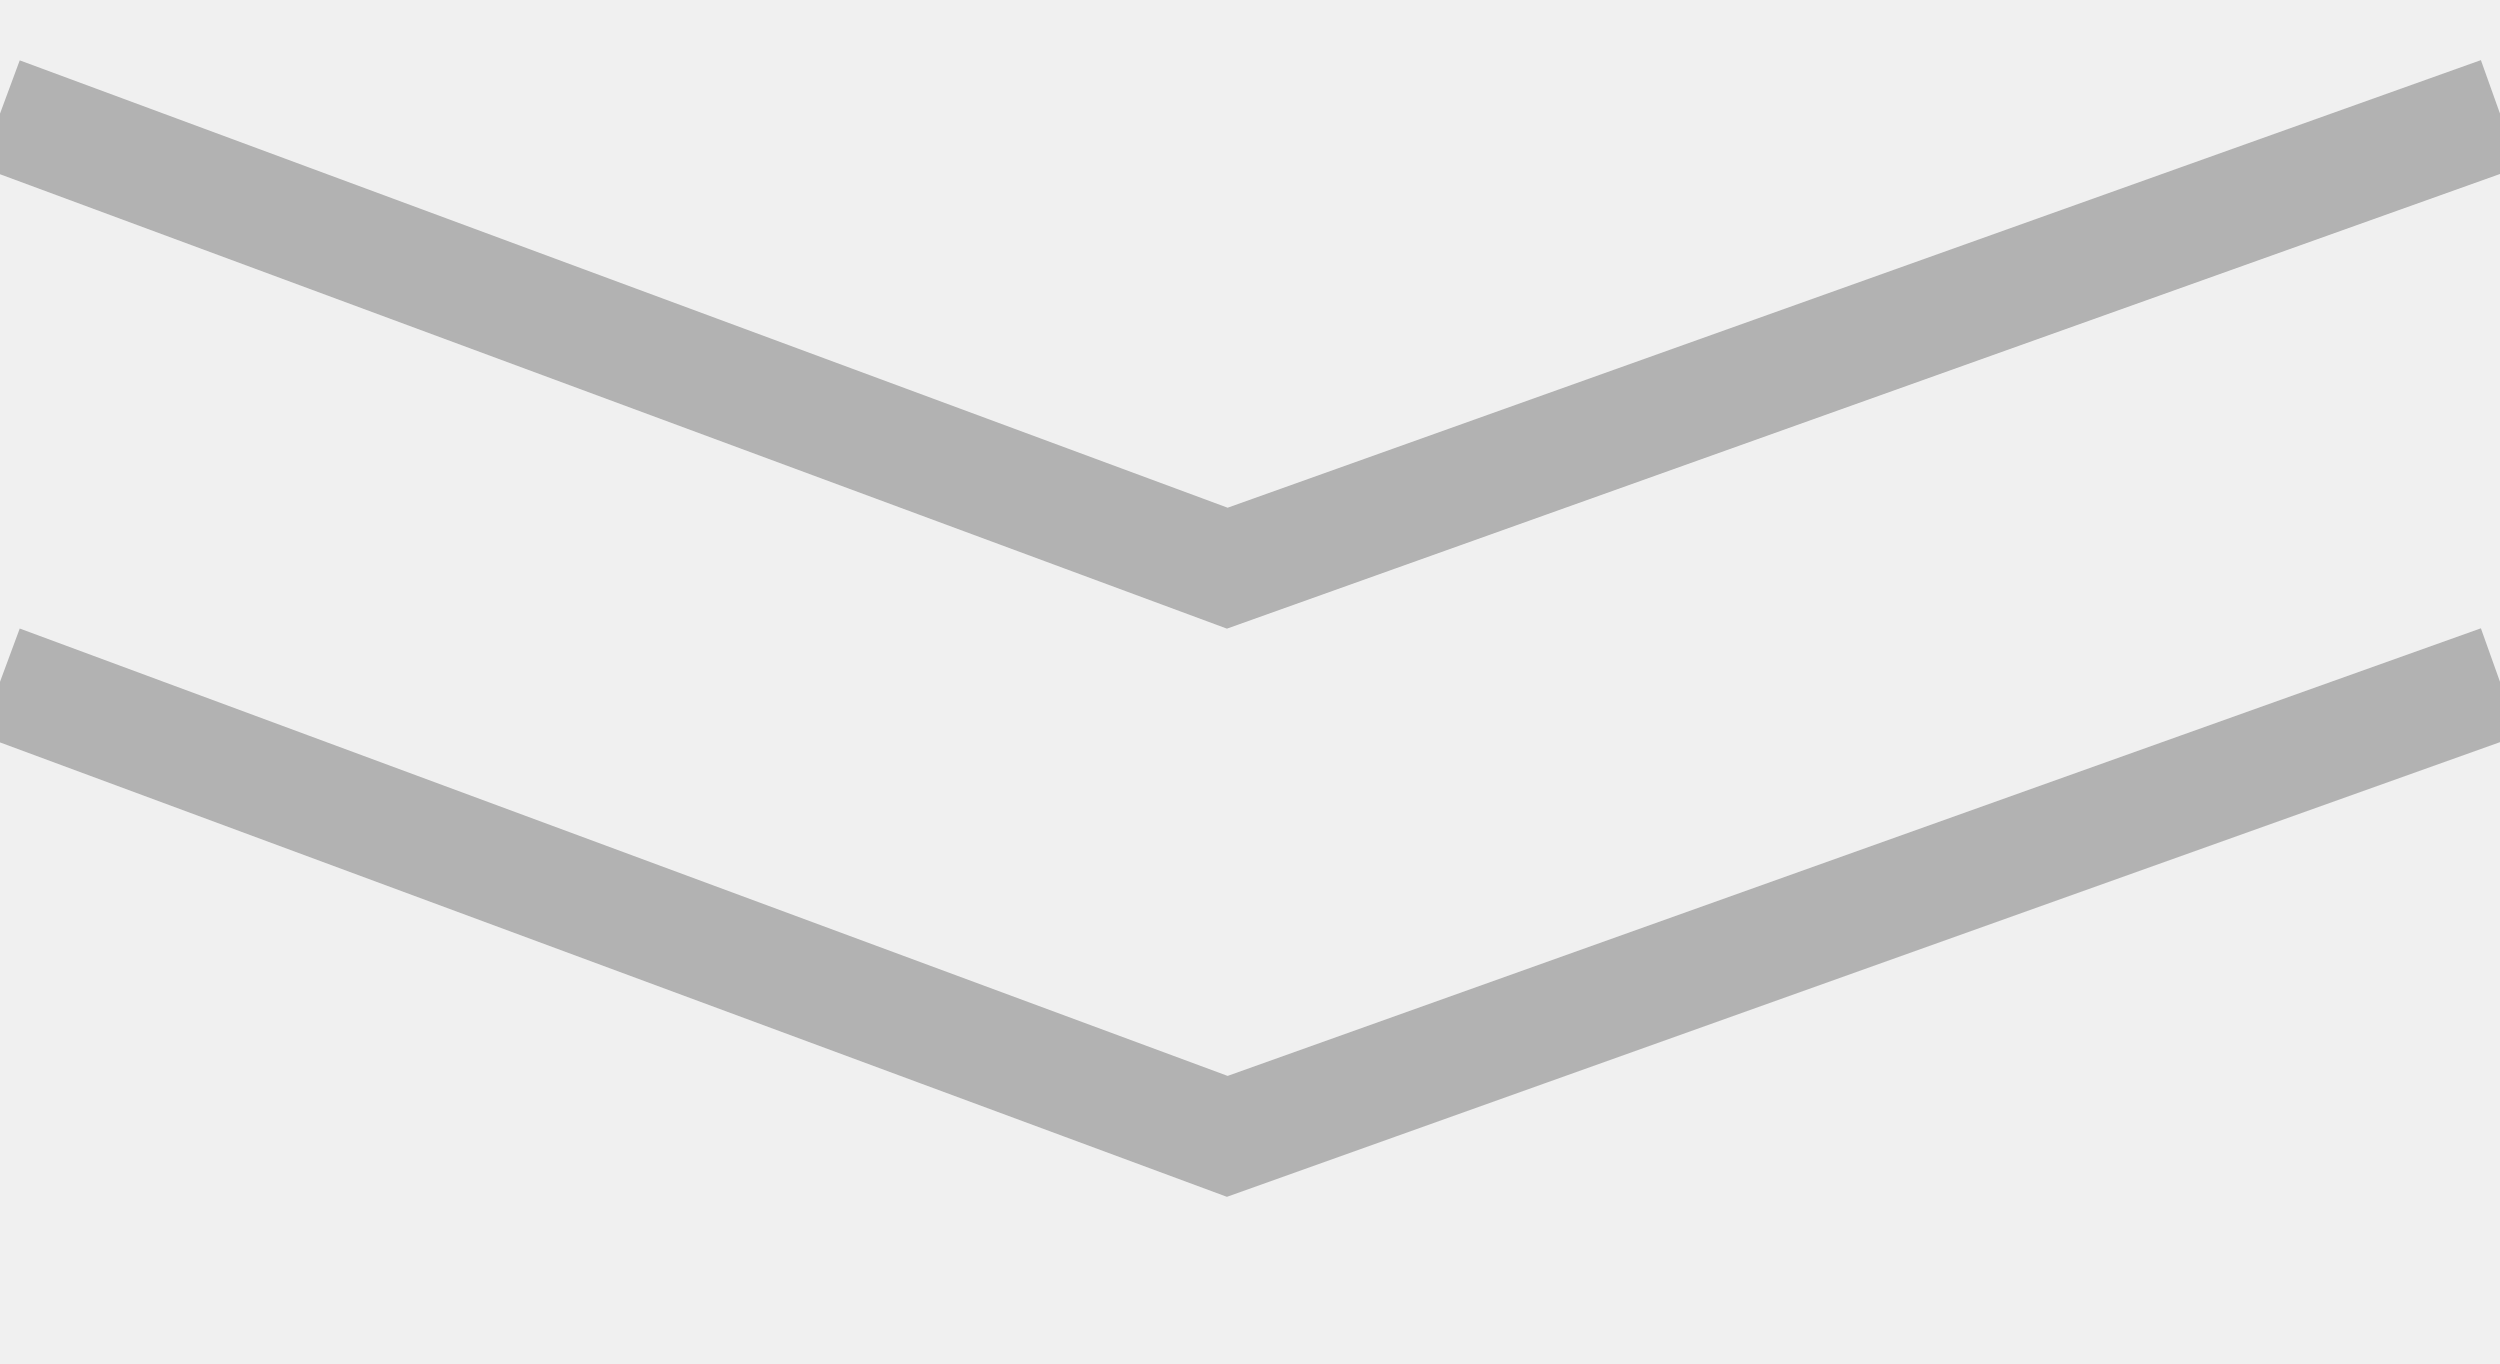
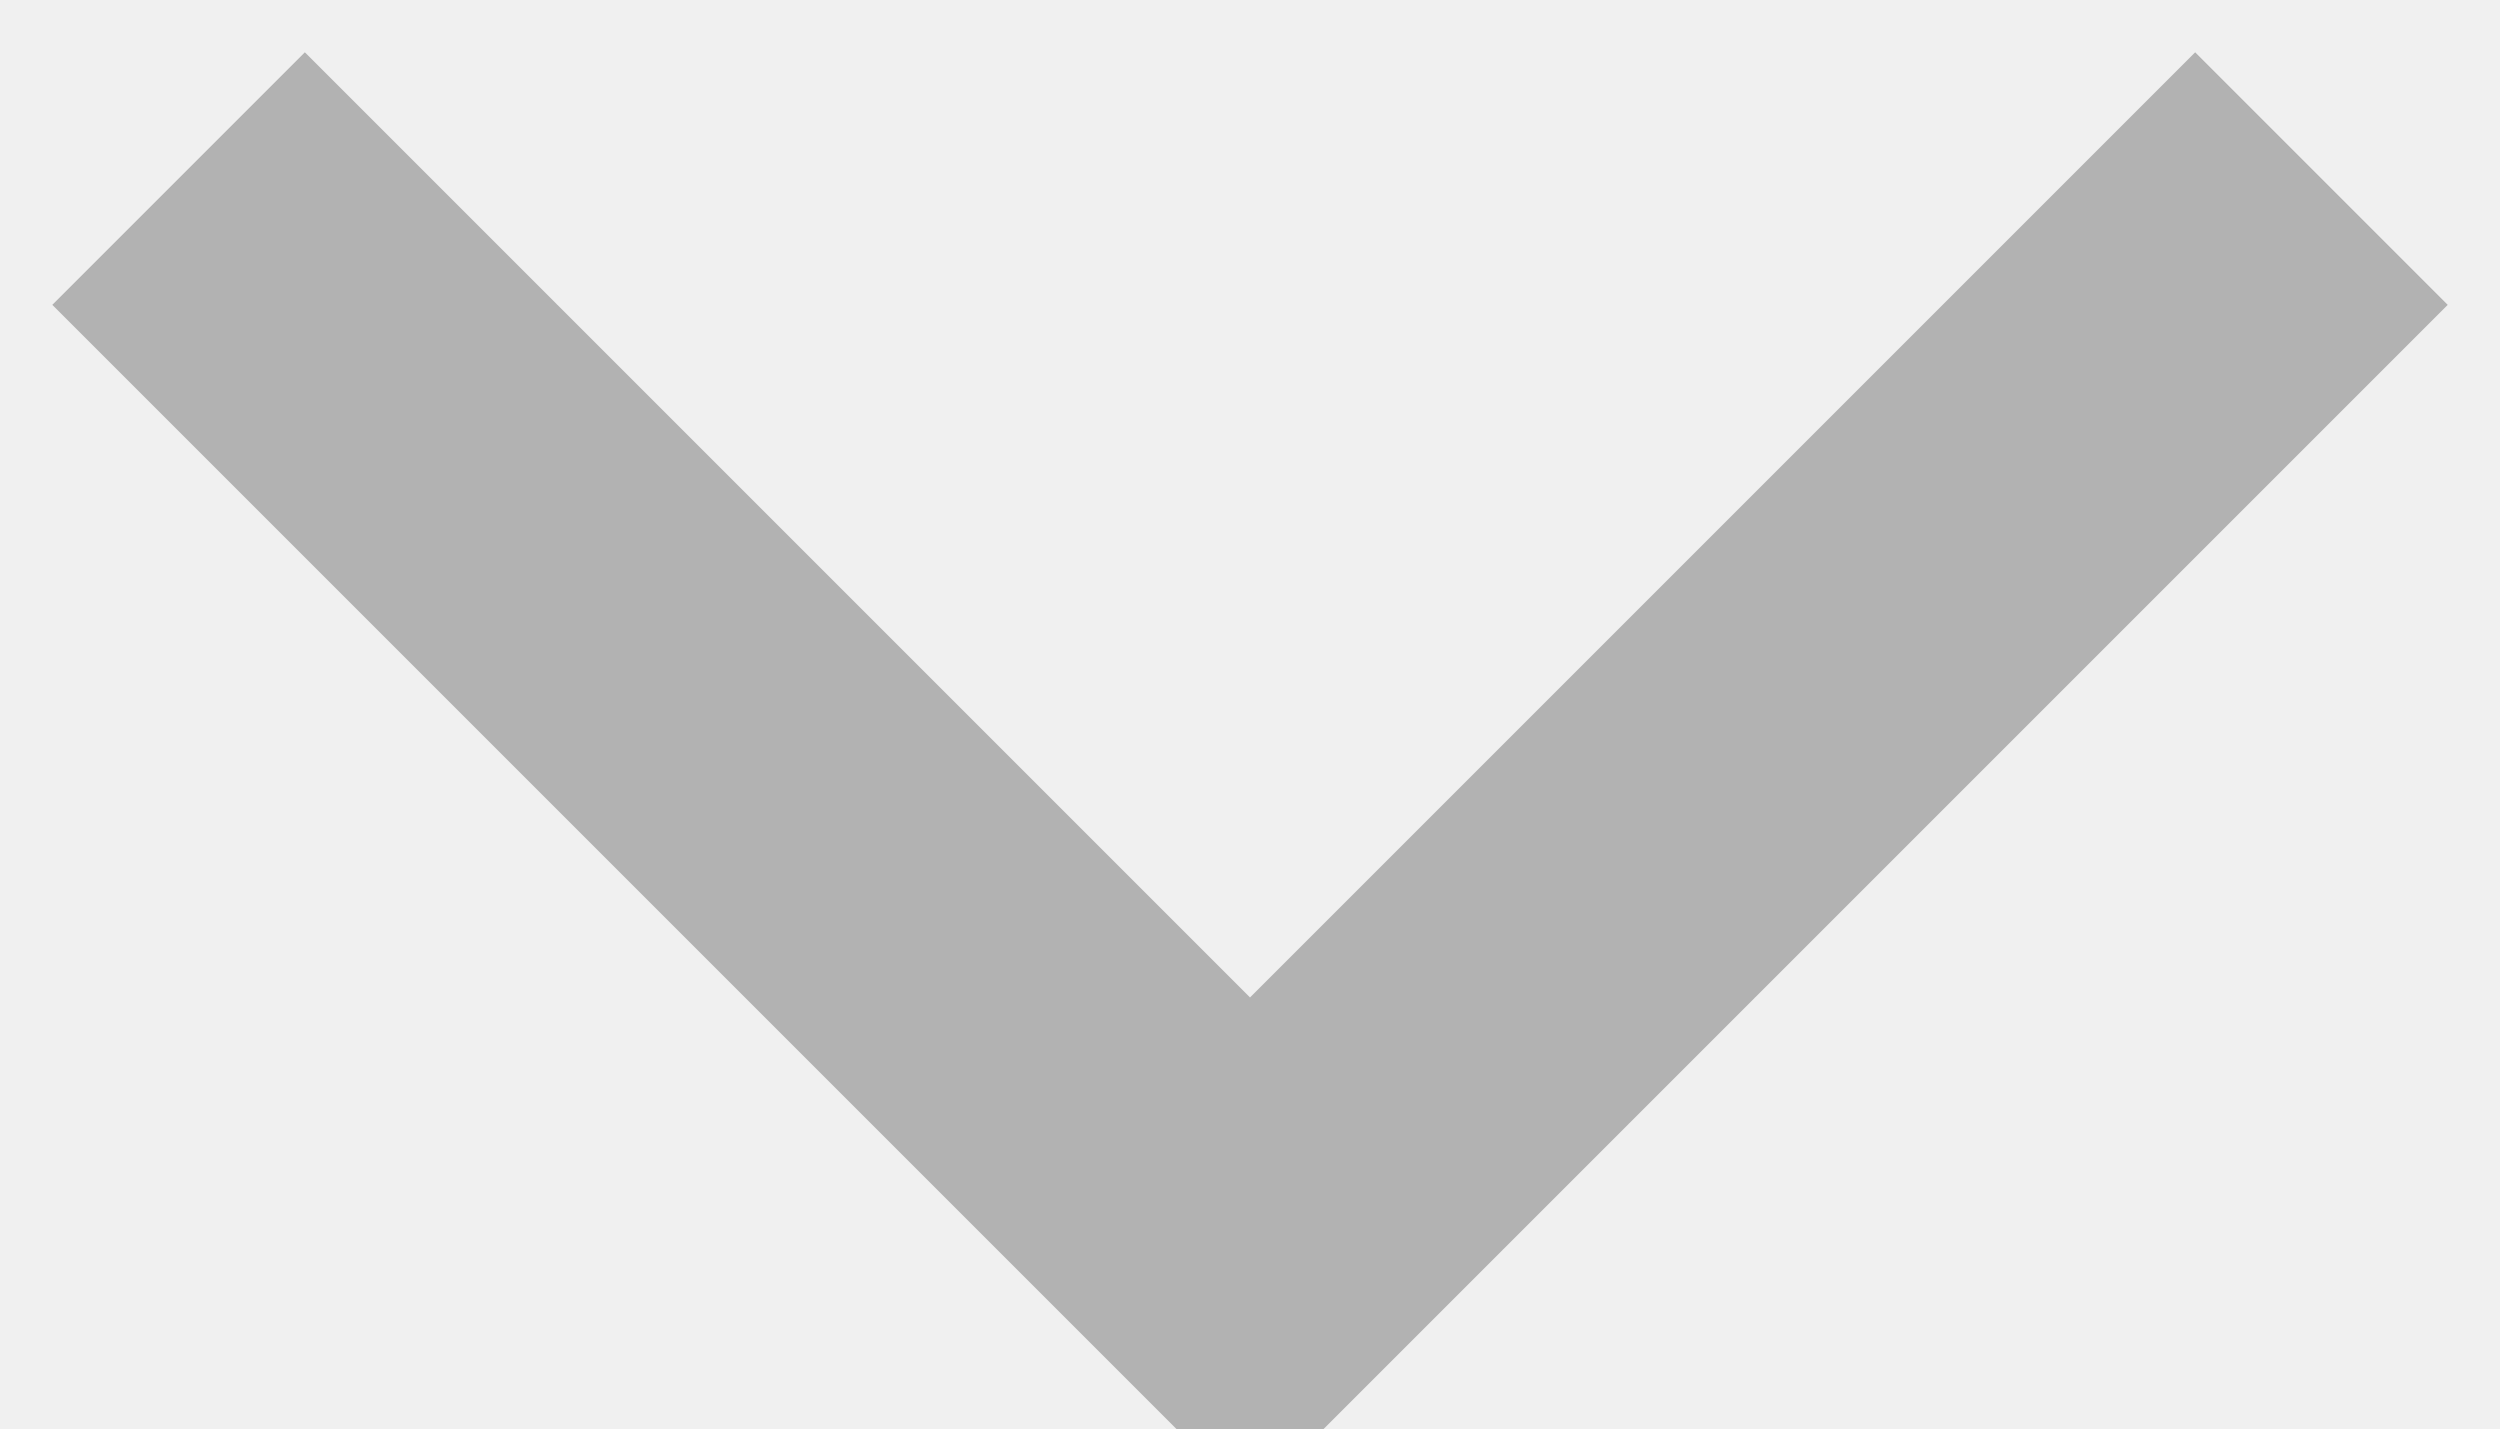
- <svg xmlns="http://www.w3.org/2000/svg" version="1.1" id="Layer_1" x="0px" y="0px" width="22px" height="12px" viewBox="0 0 22 12" style="enable-background:new 0 0 22 12;" xml:space="preserve">
-   <style type="text/css">
- 	.st0{fill:#FFFFFF;}
- 	.st1{fill:none;stroke:#FFFFFF;stroke-miterlimit:10;}
- 	.st2{fill:#BA8B2D;}
- 	.st3{fill:#263C83;}
- 	.st4{fill:#2B2F36;}
- 	.st5{fill:#9E8644;}
- 	.st6{fill:#A29165;}
- 	.st7{fill:#A48C4C;}
- 	.st8{fill:#FFFFFA;}
- 	.st9{fill:#A28C51;}
- 	.st10{fill:#A48C49;}
- 	.st11{fill:#FFFFFD;}
- 	.st12{fill:#25397A;}
- 	.st13{fill:#374041;}
- 	.st14{fill:#424740;}
- 	.st15{fill:#E1C177;}
- 	.st16{fill:#A48C4D;}
- 	.st17{fill:#323C41;}
- 	.st18{fill:#2B3B48;}
- 	.st19{fill:#B98A2D;}
- 	.st20{fill:#2A3843;}
- 	.st21{fill:#1D2F44;}
- 	.st22{fill:#B29349;}
- 	.st23{fill:#524E35;}
- 	.st24{fill:#596EB2;}
- 	.st25{fill:#586EB2;}
- 	.st26{fill:#D3D3D6;}
- 	.st27{fill:#596DB3;}
- 	.st28{fill:#D2D3D9;}
- 	.st29{fill:#CED4E0;}
- 	.st30{fill:#B5C7E7;}
- 	.st31{fill:#D3D3D7;}
- 	.st32{fill:#5A6DB3;}
- 	.st33{fill:#E81E25;}
- 	.st34{fill:#536EB5;}
- 	.st35{fill:#5A6EAF;}
- 	.st36{fill:#D7D3D5;}
- 	.st37{fill:#FCF7FA;}
- 	.st38{fill:#FCF8FB;}
- 	.st39{fill:#C6363B;}
- 	.st40{fill:#C63136;}
- 	.st41{fill:#576DB4;}
- 	.st42{fill:#D2D3D8;}
- 	.st43{fill:#D2D3D7;}
- 	.st44{fill:#ED1C24;}
- 	.st45{fill:#E21F26;}
- 	.st46{fill:#DB1F26;}
- 	.st47{fill:#D3D3D8;}
- 	.st48{fill:#E01F26;}
- 	.st49{fill:#E11F26;}
- 	.st50{fill:#E91D25;}
- 	.st51{fill:#E31E26;}
- 	.st52{fill:#E71E25;}
- 	.st53{fill:#566DB4;}
- 	.st54{fill:#D1D3D8;}
- 	.st55{fill:#BC7D80;}
- 	.st56{fill:#C86D70;}
- 	.st57{fill:#C3363A;}
- 	.st58{fill:#566EB0;}
- 	.st59{fill:#CE3438;}
- 	.st60{fill:#CC2A30;}
- 	.st61{fill:#CA2127;}
- 	.st62{fill:#CED4DF;}
- 	.st63{fill:#5A6DB2;}
- 	.st64{fill:#6C81B9;}
- 	.st65{fill:#FEF3F8;}
- 	.st66{fill:#FEF2F4;}
- 	.st67{fill:#263A7D;}
- 	.st68{fill:#D0D4DE;}
- 	.st69{fill:#D2D3D6;}
- 	.st70{fill:#586DB4;}
- 	.st71{fill:#C8CDE1;}
- 	.st72{fill:#586EB0;}
- 	.st73{fill:#338956;}
- 	.st74{fill:#5B72AE;}
- 	.st75{fill:#2A3A46;}
- 	.st76{fill:#FFFEF8;}
- 	.st77{fill:#A69A77;}
- 	.st78{fill:#323B38;}
- 	.st79{fill:#1B3461;}
- 	.st80{fill:#9B916E;}
- 	.st81{fill:#3B4342;}
- 	.st82{fill:#FFFEF5;}
- 	.st83{fill:#FFFEF6;}
- 	.st84{fill:#263B7F;}
- 	.st85{fill:#28334A;}
- 	.st86{fill:#2F3C42;}
- 	.st87{fill:#FFFEF7;}
- 	.st88{fill:#FFFEF4;}
- 	.st89{fill:#253876;}
- 	.st90{fill:#374654;}
- 	.st91{fill:#253C58;}
- 	.st92{fill:#2A3E55;}
- 	.st93{fill:#C2B388;}
- 	.st94{fill:#3E4B53;}
- 	.st95{fill:#FFFFF9;}
- 	.st96{fill:#293E58;}
- 	.st97{fill:#A0936B;}
- 	.st98{fill:#363A31;}
- 	.st99{fill:#AB945B;}
- 	.st100{fill:#464B45;}
- 	.st101{fill:#3B4544;}
- 	.st102{fill:#2D3F56;}
- 	.st103{fill:#2F3D49;}
- 	.st104{fill:#B0A789;}
- 	.st105{fill-rule:evenodd;clip-rule:evenodd;fill:#252C6A;}
- 	.st106{fill-rule:evenodd;clip-rule:evenodd;fill:#FFFFFF;}
- 	.st107{opacity:0.3;}
- 	.st108{fill:none;stroke:#FFFFFF;stroke-width:7;stroke-miterlimit:10;}
- 	.st109{fill:none;stroke:#FFFFFF;stroke-width:8;stroke-miterlimit:10;}
- 	.st110{opacity:0.89;}
- 	.st111{display:none;opacity:0.1;fill:#010101;}
- 	.st112{fill:#EDAC68;}
- 	.st113{fill:#FDC892;}
- 	.st114{clip-path:url(#SVGID_2_);}
- 	.st115{fill:#2E292A;}
- 	.st116{fill:#262125;}
- 	.st117{fill:#312C2F;}
- 	.st118{clip-path:url(#SVGID_4_);}
- 	.st119{fill:#0F303F;}
- 	.st120{fill:#2D5972;}
- 	.st121{fill:none;}
- 	.st122{opacity:0.5;fill:#B6B7B7;}
- 	.st123{fill:none;stroke:#F0F0F0;stroke-width:1.023;stroke-miterlimit:10;}
- 	.st124{fill:#F0F0F0;}
- 	.st125{fill:none;stroke:#F0F0F0;stroke-width:2.011;stroke-miterlimit:10;}
- 	.st126{fill:none;stroke:#F0F0F0;stroke-miterlimit:10;}
- 	.st127{fill:#F0F0F0;stroke:#F0F0F0;stroke-width:0.5;stroke-miterlimit:10;}
- 	.st128{opacity:0.77;}
- 	.st129{fill:none;stroke:#FFFFFF;stroke-width:4;stroke-linecap:round;stroke-linejoin:round;stroke-miterlimit:10;}
- 	.st130{fill:none;stroke:#FFFFFF;stroke-width:3.5;stroke-miterlimit:10;}
- 	.st131{fill:none;stroke:#FFFFFF;stroke-width:4;stroke-miterlimit:10;}
- 	.st132{fill:none;stroke:#737373;stroke-width:2;stroke-linecap:round;stroke-linejoin:round;stroke-miterlimit:10;}
- 	.st133{fill:#4655A5;}
- 	.st134{fill:none;stroke:#C8E5C9;stroke-width:7.782;stroke-linecap:round;stroke-linejoin:round;stroke-miterlimit:10;}
- 	.st135{fill:#4DAF4F;}
- 	.st136{opacity:0.5;fill:none;stroke:#737373;stroke-miterlimit:10;}
- 	.st137{fill:#3C5A99;}
- 	.st138{fill:#439CD6;}
- 	.st139{fill:#E3E4E5;}
- 	.st140{fill:#F7F9F9;}
- 	.st141{fill:#EFEFEF;}
- 	.st142{fill:#223228;}
- </style>
-   <g>
-     <polyline class="st136" points="0,1 10.8,5 22,1  " />
-     <polyline class="st136" points="0,6 10.8,10 22,6  " />
+ <svg xmlns="http://www.w3.org/2000/svg" viewBox="0 0 14 8">
+   <defs>
+     <style>.cls-1,.cls-7{fill:none;}.cls-2{isolation:isolate;}.cls-3{opacity:0.3;}.cls-4{clip-path:url(#clip-path);}.cls-5{mix-blend-mode:multiply;}.cls-6{fill:#378f43;}.cls-7{stroke:#737373;stroke-miterlimit:10;stroke-width:2px;opacity:0.5;}</style>
+     <clipPath id="clip-path">
+       <rect class="cls-1" x="-8" y="-187" width="270" height="100" />
+     </clipPath>
+   </defs>
+   <g class="cls-2">
+     <g id="Layer_1" data-name="Layer 1">
+       <g class="cls-3">
+         <g class="cls-4">
+           <g class="cls-5">
+             <path class="cls-6" d="M26.3,13L15.7,2.4a1,1,0,0,0-1.4,1.4L23.4,13h2.9Z" />
+             <path class="cls-6" d="M19.2,13L12.1,5.9a1,1,0,0,0-1.4,1.4L16.3,13h2.9Z" />
+             <path class="cls-6" d="M40.4,13L15.2-12.2a1,1,0,0,0-1.4,0,1,1,0,0,0-.3.7,1,1,0,0,0,.3.7L37.5,13h2.9Z" />
+             <path class="cls-6" d="M33.3,13L11.6-8.8a1,1,0,0,0-1.4,0,1,1,0,0,0-.3.7,1,1,0,0,0,.3.7L30.5,13h2.9Z" />
+             <path class="cls-6" d="M26.3,13L8-5.3a1,1,0,0,0-1.4,0,1,1,0,0,0-.3.7,1,1,0,0,0,.3.7L23.4,13h2.9Z" />
+             <path class="cls-6" d="M19.2,13L4.3-1.9a1,1,0,0,0-1.5,0,1,1,0,0,0-.3.7,1,1,0,0,0,.3.7L16.3,13h2.9Z" />
+             <path class="cls-6" d="M12.2,13L0.7,1.5a1,1,0,0,0-1.5,0,1,1,0,0,0-.3.7A1,1,0,0,0-.8,3l10,10h2.9Z" />
+             <path class="cls-6" d="M5.1,13L-3,4.9a1,1,0,0,0-1.5,0,1,1,0,0,0-.3.7,1,1,0,0,0,.3.7L2.1,13H5.1Z" />
+             <path class="cls-6" d="M47.3,13L13-21.3a0.9,0.9,0,0,0-1.3,0,0.9,0.9,0,0,0-.3.6,0.9,0.9,0,0,0,.3.6l33,33h2.6Z" />
+             <path class="cls-6" d="M40.3,13L9.3-17.9a0.9,0.9,0,0,0-1.3,0,0.9,0.9,0,0,0-.3.6,0.9,0.9,0,0,0,.3.6L37.7,13h2.6Z" />
+             <path class="cls-6" d="M33.2,13L5.8-14.4a0.9,0.9,0,0,0-1.3,0,0.9,0.9,0,0,0-.3.6,0.9,0.9,0,0,0,.3.6L30.6,13h2.6Z" />
+             <path class="cls-6" d="M26.1,13L2-11.2a0.9,0.9,0,0,0-1.3,0,0.9,0.9,0,0,0-.3.7,0.9,0.9,0,0,0,.3.7L23.5,13h2.6Z" />
+             <path class="cls-6" d="M19.1,13L-1.6-7.6a0.9,0.9,0,0,0-1.3,0,0.9,0.9,0,0,0-.3.7,0.9,0.9,0,0,0,.3.7L16.4,13h2.6Z" />
+             <path class="cls-6" d="M-8-4.2L9.2,13h2.9L-7.1-6.3A1,1,0,0,0-8-6.6v2.4Z" />
+             <polygon class="cls-6" points="-8 2.9 2.1 13 5.1 13 -8 -0.1 -8 2.9" />
+             <path class="cls-6" d="M10.9-35.4a0.9,0.9,0,0,1,.3-0.6,0.9,0.9,0,0,1,1.3,0L47.2-1.3a0.9,0.9,0,0,1,0,1.3,0.9,0.9,0,0,1-1.3,0L11.1-34.7A0.9,0.9,0,0,1,10.9-35.4Z" />
+             <path class="cls-6" d="M7.2-32a0.9,0.9,0,0,1,.3-0.6,0.9,0.9,0,0,1,1.3,0L43.8,2.4a0.9,0.9,0,1,1-1.3,1.3L7.5-31.4A0.9,0.9,0,0,1,7.2-32Z" />
+             <path class="cls-6" d="M3.7-28.5a0.9,0.9,0,0,1,.3-0.6,0.9,0.9,0,0,1,1.3,0L40.3,5.9A0.9,0.9,0,0,1,39,7.2L3.9-27.8A0.9,0.9,0,0,1,3.7-28.5Z" />
+             <path class="cls-6" d="M0-25.1a0.9,0.9,0,0,1,.3-0.7,0.9,0.9,0,0,1,1.3,0L36.9,9.6a0.9,0.9,0,0,1-1.3,1.3L0.2-24.4A0.9,0.9,0,0,1,0-25.1Z" />
+             <path class="cls-6" d="M33.2,13L-2.1-22.4a0.9,0.9,0,0,0-1.3,0,0.9,0.9,0,0,0-.3.7,0.9,0.9,0,0,0,.3.7l34,34h2.6Z" />
+             <path class="cls-6" d="M26.2,13l-32-32a0.9,0.9,0,0,0-1.3,0,0.9,0.9,0,0,0-.3.7,0.9,0.9,0,0,0,.3.7L23.5,13h2.7Z" />
+             <polygon class="cls-6" points="-8 -11.4 16.4 13 19.1 13 -8 -14.1 -8 -11.4" />
+             <polygon class="cls-6" points="-8 -4.3 9.3 13 12 13 -8 -7 -8 -4.3" />
+             <polygon class="cls-6" points="-8 2.7 2.3 13 5 13 -8 0 -8 2.7" />
+             <path class="cls-6" d="M-4.1-36.3a0.9,0.9,0,0,1,.3-0.7,0.9,0.9,0,0,1,1.3,0L32.8-1.6a0.9,0.9,0,0,1,0,1.3,0.9,0.9,0,0,1-1.3,0L-3.9-35.6A0.9,0.9,0,0,1-4.1-36.3Z" />
+             <path class="cls-6" d="M-7.8-32.9a0.9,0.9,0,0,1,.3-0.7,0.9,0.9,0,0,1,1.3,0L29.4,2.1a0.9,0.9,0,0,1-1.3,1.3L-7.6-32.2A0.9,0.9,0,0,1-7.8-32.9Z" />
+             <path class="cls-6" d="M-8-25.6L24.7,7.1A0.9,0.9,0,1,0,26,5.8l-34-34v2.7Z" />
+             <path class="cls-6" d="M-8-18.5L21.3,10.8a0.9,0.9,0,0,0,1.3-1.3L-8-21.2v2.7Z" />
+             <polygon class="cls-6" points="-8 -11.4 16.4 13 19.1 13 -8 -14.1 -8 -11.4" />
+             <polygon class="cls-6" points="-8 -4.3 9.3 13 12.1 13 -8 -7.1 -8 -4.3" />
+             <polygon class="cls-6" points="-8 2.8 2.2 13 5 13 -8 0 -8 2.8" />
+             <path class="cls-6" d="M-8-18.5L13.8,3.3A1,1,0,0,0,15.2,2L-8-21.2v2.7Z" />
+             <path class="cls-6" d="M-8-11.4L10.4,7a1,1,0,1,0,1.4-1.4L-8-14.1v2.7Z" />
+             <path class="cls-6" d="M-8-4.3l15,15A1,1,0,0,0,8.4,9.3L-8-7.1v2.7Z" />
+             <path class="cls-6" d="M-8,2.8L2.2,13H4.9L-8,0V2.8Z" />
+             <path class="cls-6" d="M-8-4.3l7.5,7.5A1,1,0,0,0,.9,1.8L-8-7.1v2.8Z" />
+           </g>
+           <g class="cls-5">
+             <path class="cls-6" d="M-8,6.7v3.8L1.1,1.4a1.3,1.3,0,0,0,0-1.9,1.3,1.3,0,0,0-1.9,0Z" />
+             <path class="cls-6" d="M-3.5,13L4.6,4.9A1.3,1.3,0,0,0,2.7,3l-10,10h3.8Z" />
+             <path class="cls-6" d="M3.6,13L8.1,8.5A1.3,1.3,0,1,0,6.2,6.6L-0.2,13H3.6Z" />
+             <path class="cls-6" d="M-8-.3V3.3L3.9-8.6a1.3,1.3,0,0,0,0-1.8,1.3,1.3,0,0,0-1.8,0Z" />
+             <path class="cls-6" d="M-8,6.8v3.6L7.5-5.1a1.3,1.3,0,0,0,0-1.8,1.3,1.3,0,0,0-1.8,0Z" />
+             <path class="cls-6" d="M-3.5,13L11-1.5a1.3,1.3,0,0,0,0-1.8,1.3,1.3,0,0,0-1.8,0L-7.2,13h3.6Z" />
+             <path class="cls-6" d="M3.5,13l11-11A1.3,1.3,0,1,0,12.7.2L-0.1,13H3.5Z" />
+             <path class="cls-6" d="M10.7,13l8.6-8.6a1.3,1.3,0,0,0-1.9-1.9L6.9,13h3.8Z" />
+             <path class="cls-6" d="M17.8,13L23,7.8a1.3,1.3,0,1,0-1.9-1.9L14,13h3.8Z" />
+             <path class="cls-6" d="M-8-.3V3.3L11.6-16.3a1.3,1.3,0,0,0,0-1.8,1.3,1.3,0,0,0-1.8,0Z" />
+             <path class="cls-6" d="M-8,6.8v3.6L15.1-12.7a1.3,1.3,0,0,0,0-1.8,1.3,1.3,0,0,0-1.8,0Z" />
+             <path class="cls-6" d="M-3.5,13L18.6-9.2a1.3,1.3,0,0,0,0-1.8,1.3,1.3,0,0,0-1.8,0l-24,24h3.6Z" />
+             <path class="cls-6" d="M3.5,13L22.3-5.8a1.3,1.3,0,0,0,0-1.8,1.3,1.3,0,0,0-1.8,0L-0.1,13H3.5Z" />
+             <path class="cls-6" d="M10.6,13L25.9-2.3a1.3,1.3,0,0,0,0-1.8,1.3,1.3,0,0,0-1.8,0L7,13h3.6Z" />
+             <path class="cls-6" d="M-8-.4V3.4L20.4-25a1.3,1.3,0,0,0,0-1.9,1.3,1.3,0,0,0-1.9,0Z" />
+             <path class="cls-6" d="M-8,6.8v3.6L22.7-20.4a1.3,1.3,0,0,0,0-1.8,1.3,1.3,0,0,0-1.8,0Z" />
+             <path class="cls-6" d="M-3.5,13l30-30a1.3,1.3,0,0,0,0-1.8,1.3,1.3,0,0,0-1.8,0L-7.2,13h3.6Z" />
+             <path class="cls-6" d="M3.5,13L30-13.4a1.3,1.3,0,0,0,0-1.8,1.3,1.3,0,0,0-1.8,0L-0.1,13H3.5Z" />
+             <path class="cls-6" d="M10.6,13L33.5-9.9a1.3,1.3,0,0,0,0-1.8,1.3,1.3,0,0,0-1.8,0L7,13h3.6Z" />
+             <path class="cls-6" d="M-8-.1V3.1L24.2-29.1a1.1,1.1,0,0,0,0-1.6,1.1,1.1,0,0,0-1.6,0Z" />
+             <path class="cls-6" d="M-8,7v3.2L27.7-25.5a1.1,1.1,0,0,0,0-1.6,1.1,1.1,0,0,0-1.6,0Z" />
+             <path class="cls-6" d="M-3.7,13l35-35a1.1,1.1,0,0,0,0-1.6,1.1,1.1,0,0,0-1.6,0L-7,13h3.2Z" />
+             <path class="cls-6" d="M3.3,13L34.8-18.5a1.1,1.1,0,0,0,0-1.6,1.1,1.1,0,0,0-1.6,0L0.1,13H3.3Z" />
+             <path class="cls-6" d="M10.5,13L39.7-16.2a1.2,1.2,0,0,0,0-1.7A1.2,1.2,0,0,0,38-18L7.1,13h3.4Z" />
+             <path class="cls-6" d="M-8-.1V3.1L31.7-36.6a1.1,1.1,0,0,0,0-1.6,1.1,1.1,0,0,0-1.6,0Z" />
+             <path class="cls-6" d="M-8,7v3.2L35.2-33a1.1,1.1,0,0,0,0-1.6,1.1,1.1,0,0,0-1.6,0Z" />
+             <path class="cls-6" d="M-3.7,13L38.8-29.5a1.1,1.1,0,0,0,0-1.6,1.1,1.1,0,0,0-1.6,0L-6.3,12.3a1.1,1.1,0,0,0-.3.7h2.9Z" />
+             <path class="cls-6" d="M3.3,13L42.5-26.1a1.1,1.1,0,0,0,0-1.6,1.1,1.1,0,0,0-1.6,0L0.1,13H3.3Z" />
+             <path class="cls-6" d="M10.4,13L46-22.6a1.1,1.1,0,0,0,0-1.6,1.1,1.1,0,0,0-1.6,0L7.2,13h3.2Z" />
+             <path class="cls-6" d="M-2.5,2a1.1,1.1,0,0,1,.3-0.8L41.3-42.3a1.1,1.1,0,0,1,1.6,0,1.1,1.1,0,0,1,0,1.6L-0.6,2.8a1.1,1.1,0,0,1-1.6,0A1.1,1.1,0,0,1-2.5,2Z" />
+             <path class="cls-6" d="M0.9,5.6a1.1,1.1,0,0,1,.3-0.8L44.9-38.9a1.1,1.1,0,0,1,1.6,0,1.1,1.1,0,0,1,0,1.6L2.8,6.5A1.1,1.1,0,0,1,.9,5.6Z" />
+             <path class="cls-6" d="M4.4,9.2a1.1,1.1,0,0,1,.3-0.8L48.5-35.4a1.1,1.1,0,0,1,1.6,0,1.1,1.1,0,0,1,0,1.6L6.3,10A1.1,1.1,0,0,1,4.4,9.2Z" />
+             <path class="cls-6" d="M10.4,13L53.6-30.2a1.1,1.1,0,0,0,0-1.6,1.1,1.1,0,0,0-1.6,0L8.3,11.9a1.1,1.1,0,0,0-.3.8V13h2.4Z" />
+           </g>
+         </g>
+       </g>
+       <polyline class="cls-7" points="1 1 7 7 13 1" />
+     </g>
  </g>
</svg>
